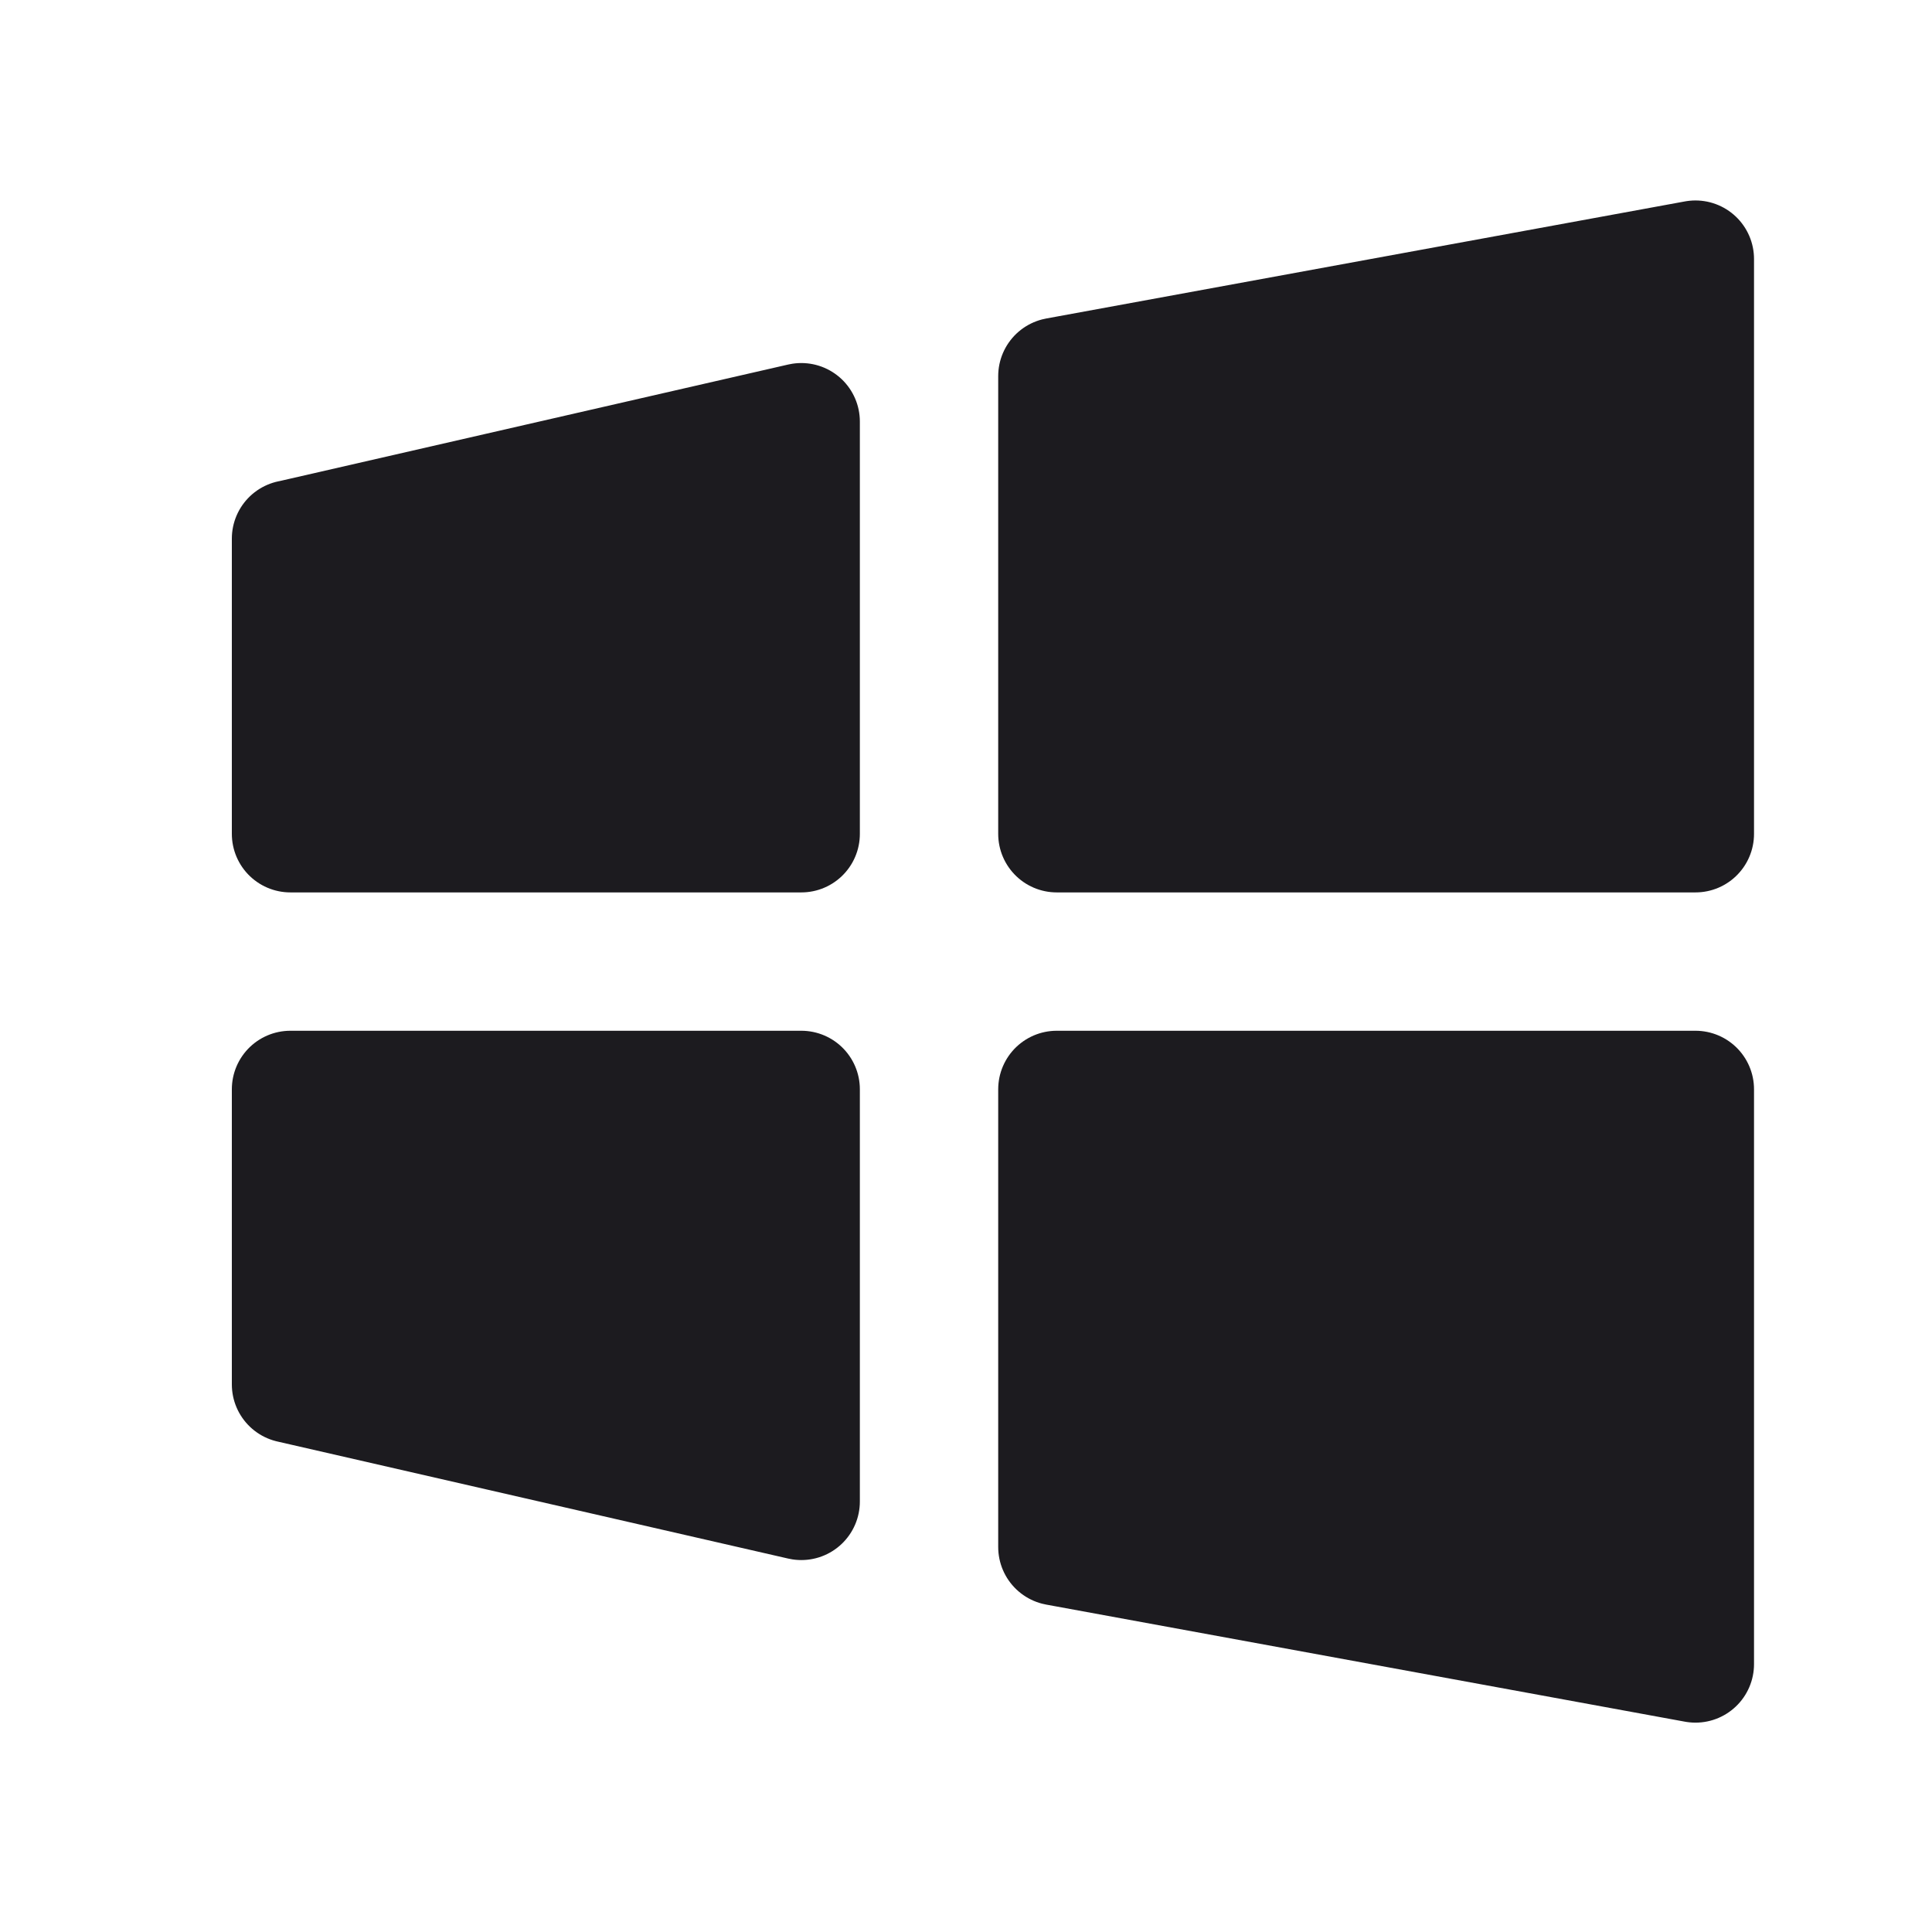
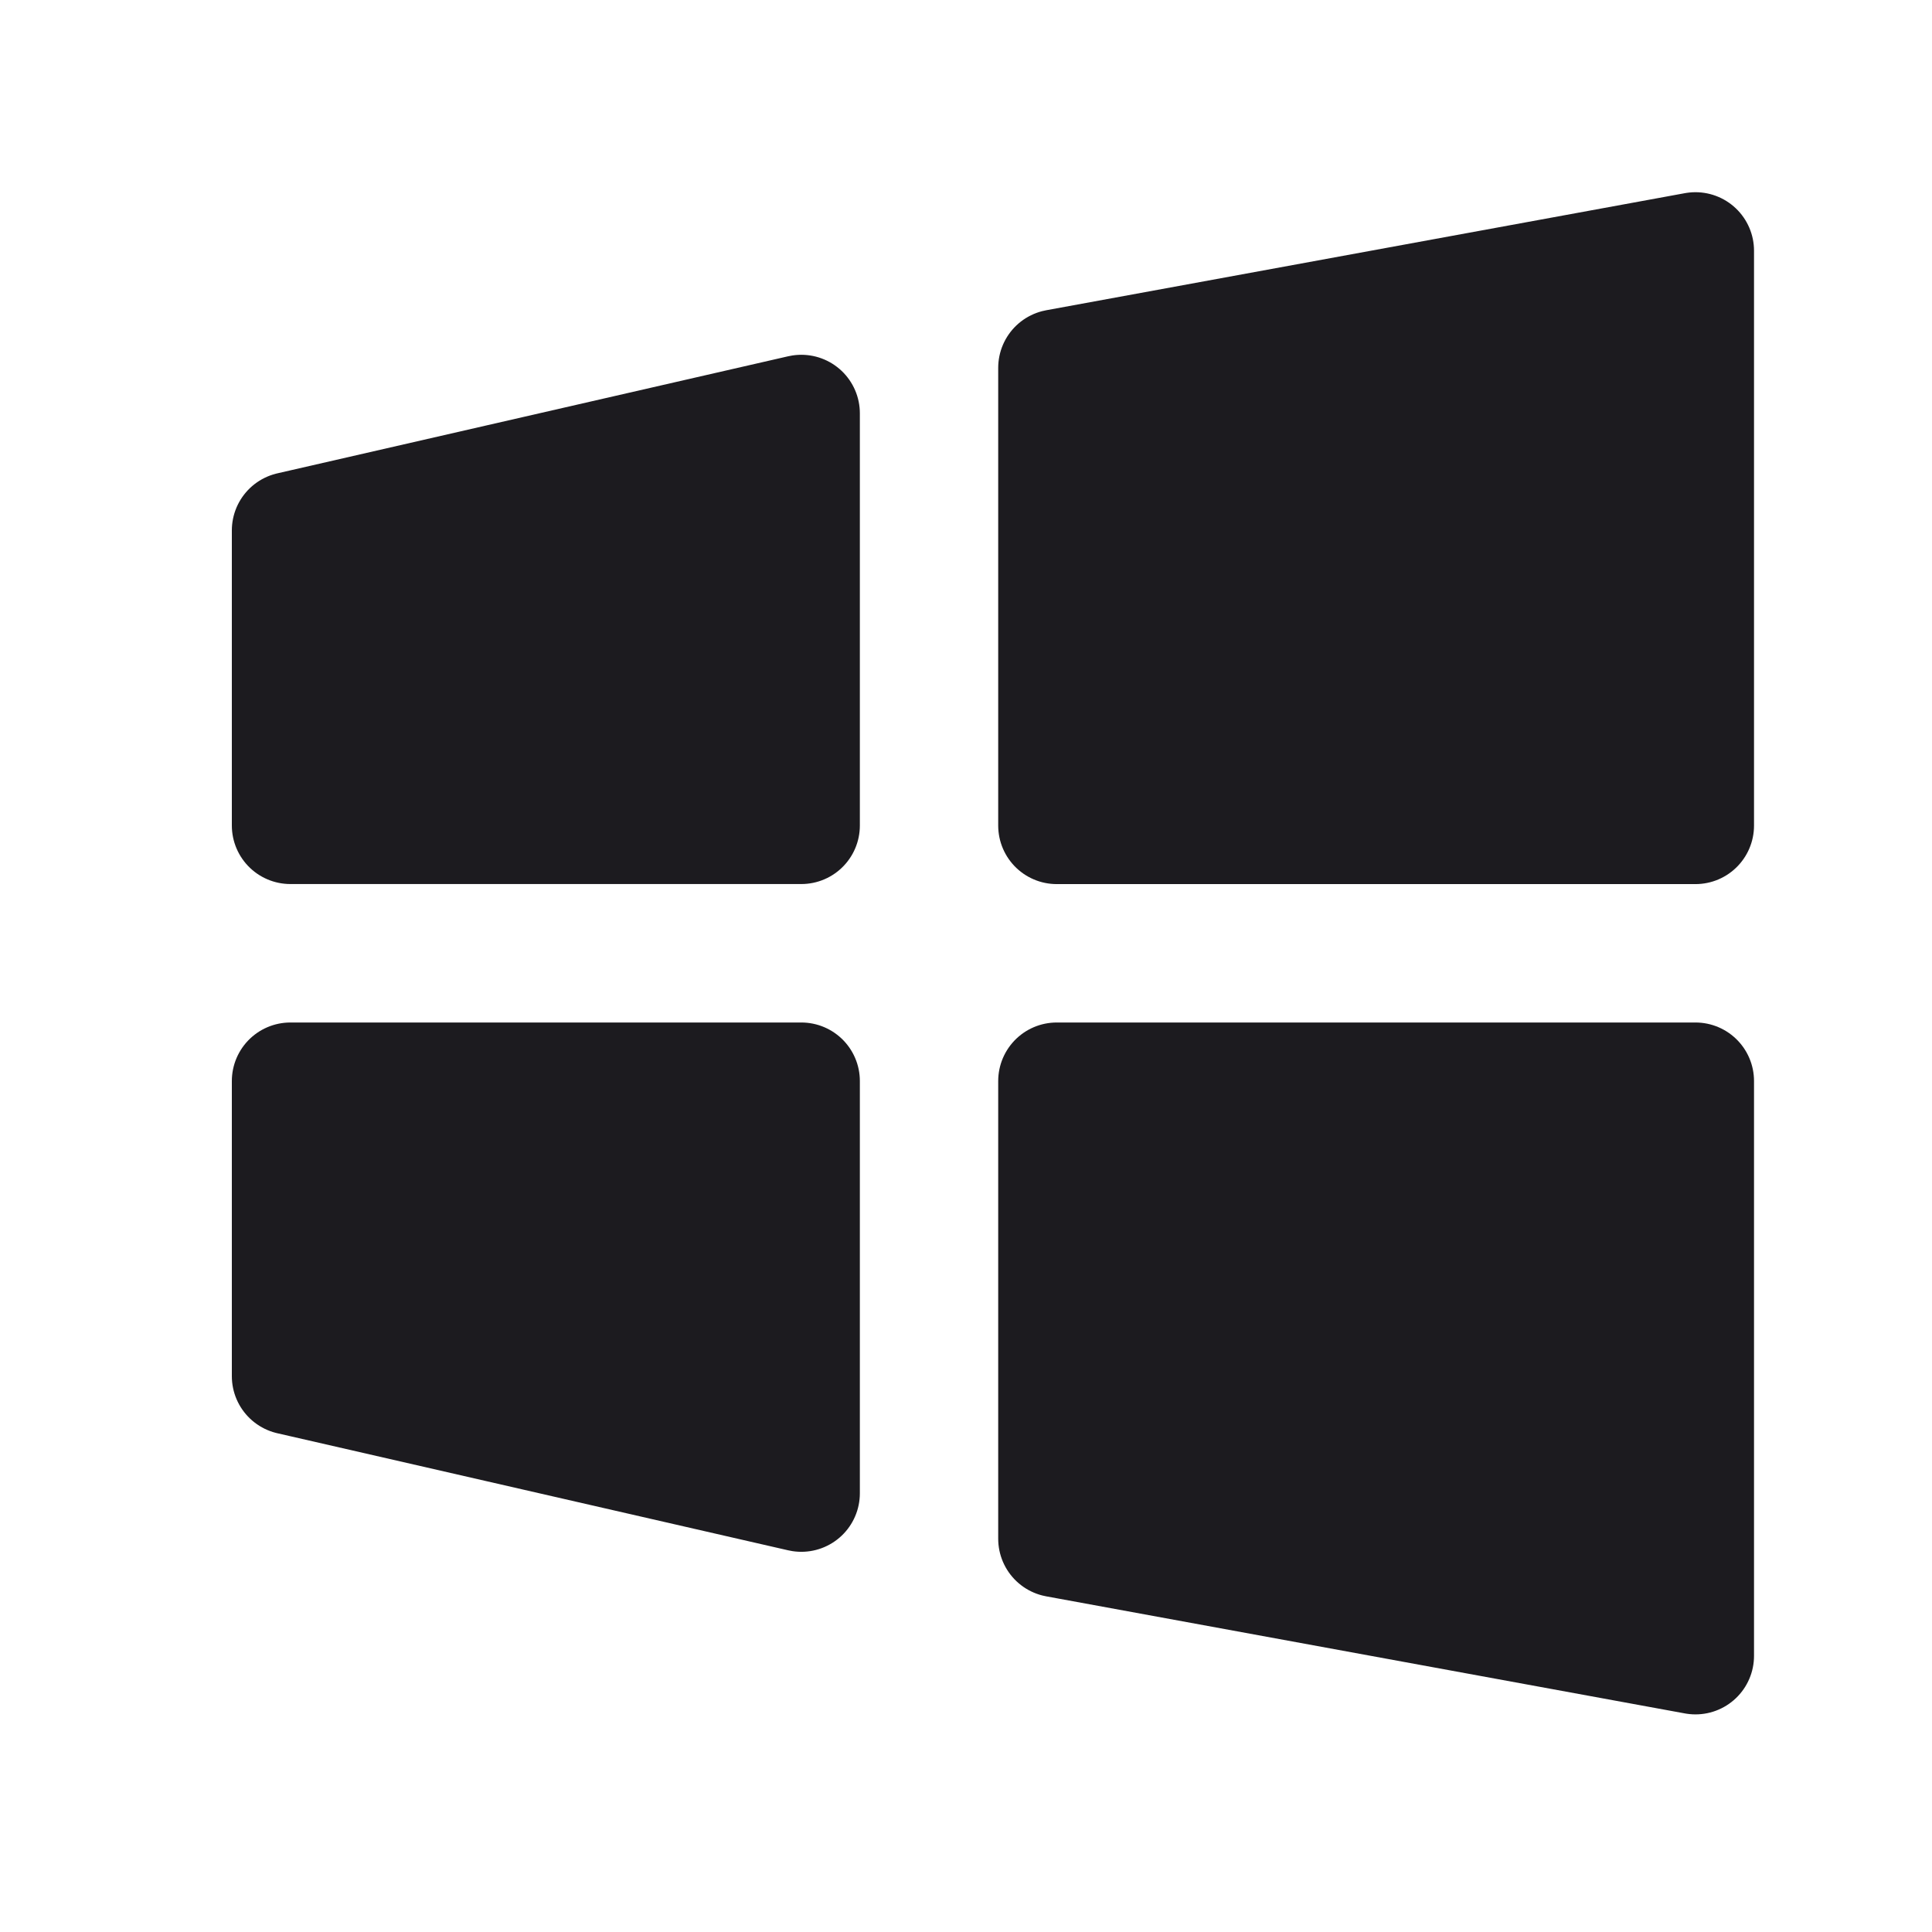
<svg xmlns="http://www.w3.org/2000/svg" width="33" height="33" fill="none">
-   <path fill="#1C1B1F" stroke="#1C1B1F" stroke-linejoin="round" stroke-width="2" d="m18.05 6.424 10.91-2v9.819H18.05V6.424ZM18.05 18.606h10.91v9.818l-10.91-2v-7.818ZM4.96 18.606h8.727v7.041l-8.727-2v-5.04ZM4.96 9.201l8.727-2v7.042H4.96V9.2Z" />
+   <path fill="#1C1B1F" stroke="#1C1B1F" stroke-linejoin="round" stroke-width="2" d="m18.05 6.283 10.91-2v9.818H18.05V6.283ZM18.05 18.465h10.91v9.818l-10.91-2v-7.818ZM4.96 18.465h8.727v7.041l-8.727-2v-5.041ZM4.96 9.06l8.727-2V14.1H4.96V9.06Z" />
</svg>
